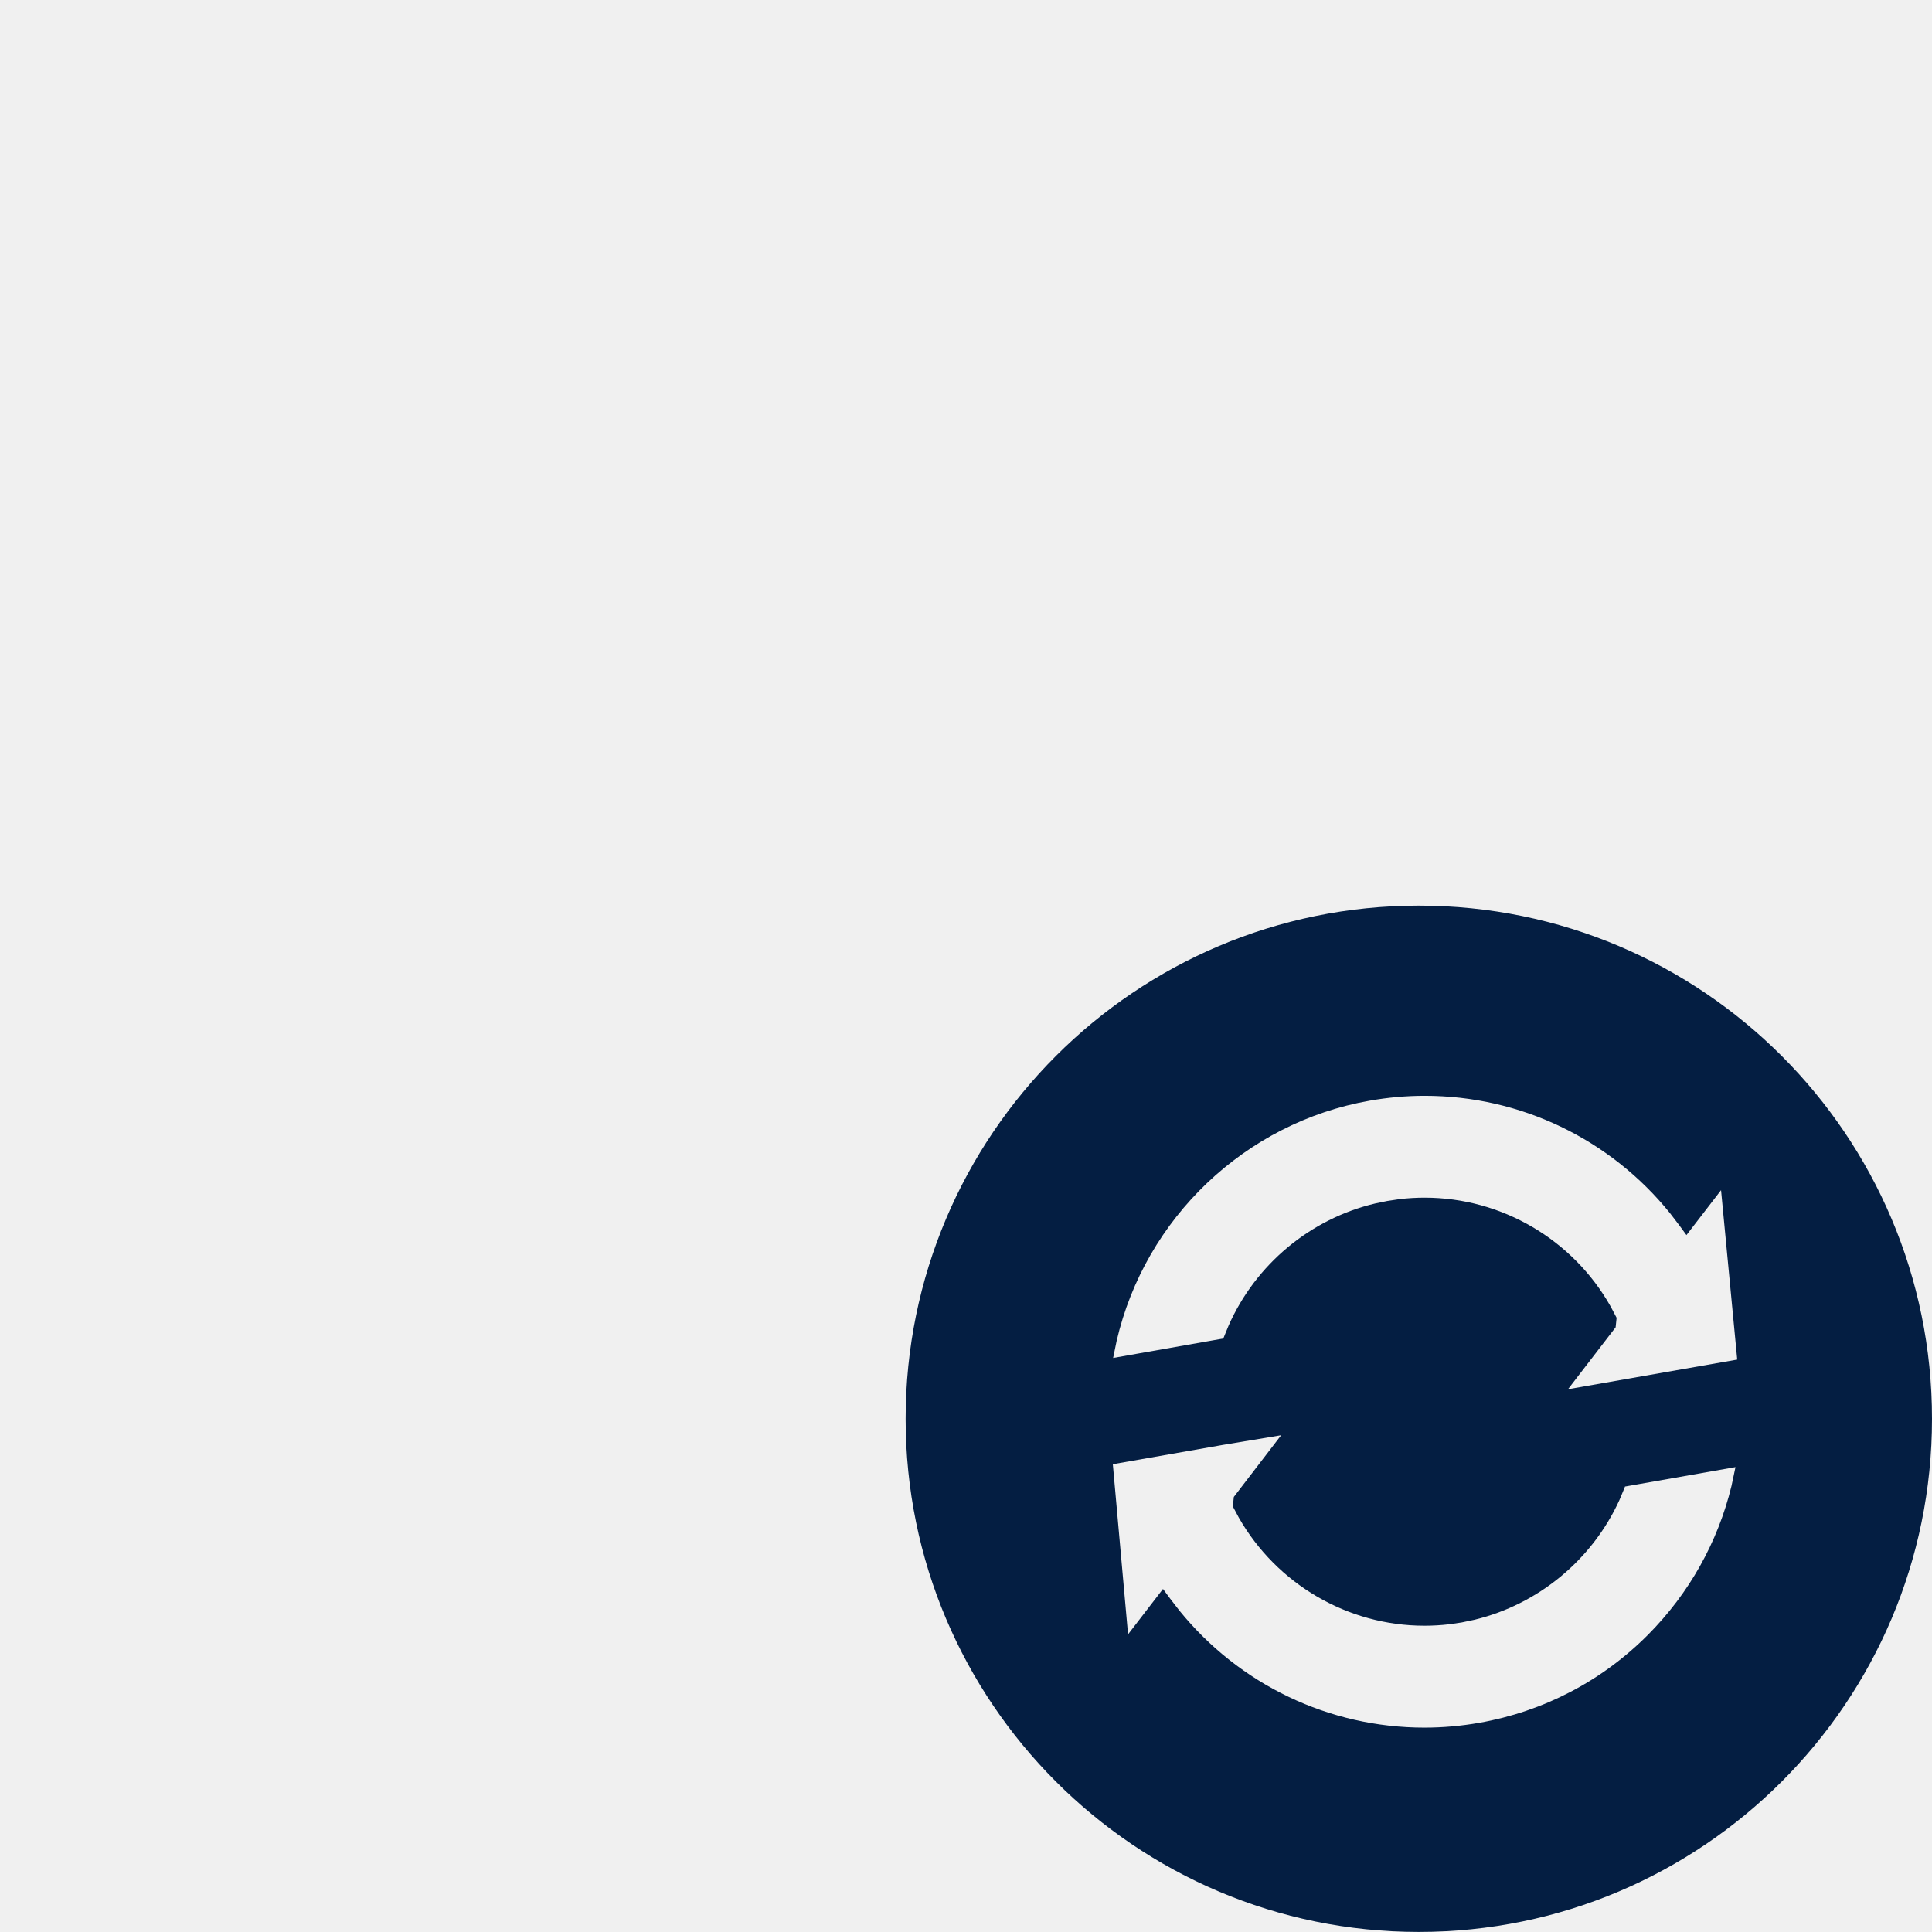
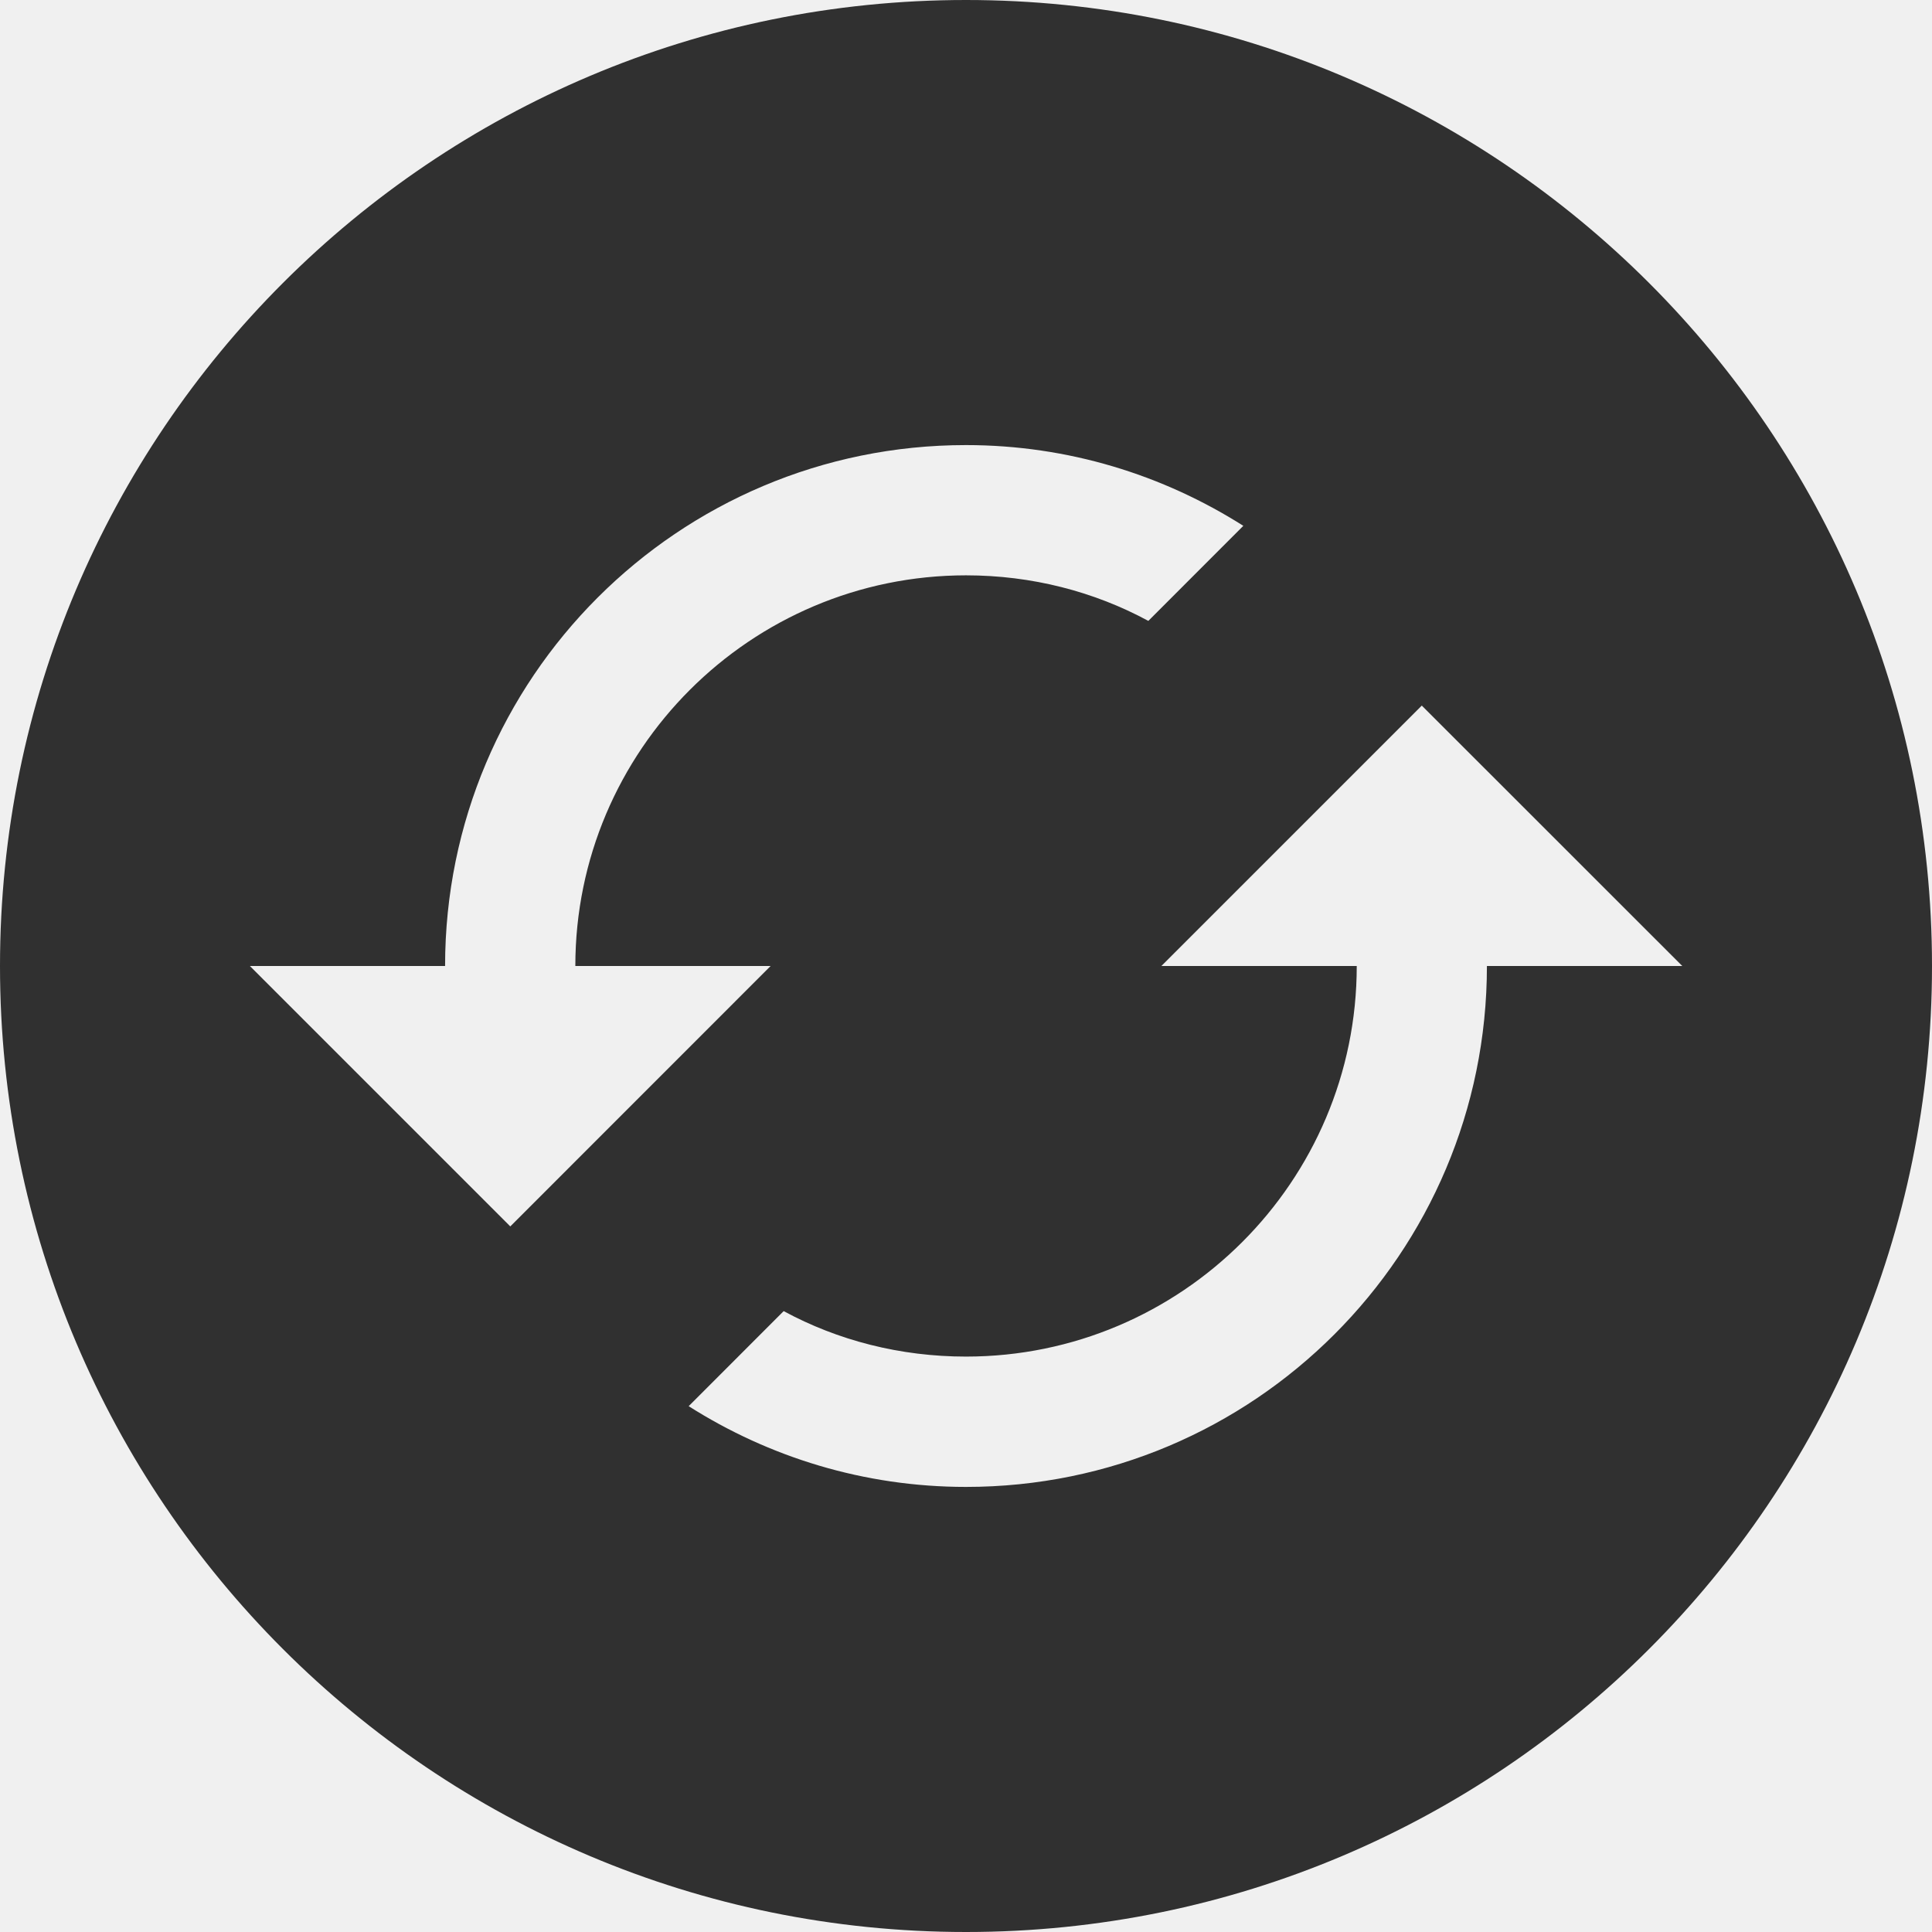
- <svg xmlns="http://www.w3.org/2000/svg" width="512" height="512" viewBox="0 0 32 32" fill="none">
-   <g clip-path="url(#clip0)">
-     <path fill-rule="evenodd" clip-rule="evenodd" d="M 23.5 15 C 28.194 15 32 18.805 32 23.5 C 32 28.193 28.194 31.999 23.5 31.999 C 18.806 31.999 15 28.193 15 23.5 C 15 18.805 18.806 15 23.5 15 Z M 21.22 23.772 L 20.245 23.934 L 18.432 24.252 L 18.684 27.07 L 19.263 26.318 L 19.381 26.478 L 19.534 26.676 C 20.527 27.901 22.012 28.615 23.593 28.615 C 23.896 28.615 24.201 28.588 24.502 28.535 C 25.566 28.347 26.532 27.844 27.295 27.078 C 27.978 26.391 28.453 25.543 28.679 24.612 L 28.745 24.3 L 26.915 24.622 L 26.907 24.644 L 26.823 24.845 C 26.371 25.836 25.479 26.573 24.423 26.828 L 24.21 26.873 L 24.005 26.903 C 23.868 26.919 23.73 26.927 23.593 26.927 C 22.321 26.927 21.147 26.236 20.52 25.139 L 20.42 24.952 L 20.436 24.794 L 21.22 23.772 Z M 23.597 18.15 C 23.295 18.15 22.989 18.177 22.685 18.231 C 20.622 18.594 18.965 20.179 18.495 22.21 L 18.437 22.492 L 20.262 22.17 L 20.27 22.15 L 20.349 21.957 C 20.797 20.943 21.701 20.189 22.775 19.934 L 22.978 19.892 L 23.184 19.861 C 23.321 19.845 23.459 19.837 23.596 19.837 C 24.875 19.837 26.053 20.533 26.677 21.639 L 26.776 21.827 L 26.76 21.984 L 25.971 23.01 L 28.774 22.519 L 28.506 19.713 L 27.933 20.457 L 27.815 20.296 L 27.663 20.097 C 26.671 18.867 25.184 18.15 23.597 18.15 Z" fill="#041E42" />
-   </g>
-   <defs>
-     <clipPath id="clip0">
-       <rect width="32" height="32" fill="white" />
-     </clipPath>
-   </defs>
+ <svg xmlns="http://www.w3.org/2000/svg" width="512" height="512" viewBox="0 0 24 24" fill="none">
+   <path d="M12 0C18.627 0 24 5.373 24 12C24 18.627 18.627 24 12 24C5.373 24 0 18.627 0 12C0 5.373 5.373 0 12 0ZM14.427 12H16.854C16.854 14.677 14.677 16.852 12 16.852C11.183 16.852 10.407 16.651 9.735 16.287L8.555 17.468C9.549 18.099 10.73 18.471 12 18.471C15.575 18.471 18.471 15.575 18.471 12H20.898L17.662 8.765L14.427 12ZM12 5.529C8.425 5.529 5.529 8.425 5.529 12H3.104L6.339 15.235L9.573 12H7.147C7.147 9.323 9.323 7.148 12 7.147C12.817 7.147 13.593 7.349 14.265 7.713L15.445 6.532C14.45 5.901 13.27 5.529 12 5.529Z" fill="black" fill-opacity="0.8" />
</svg>
